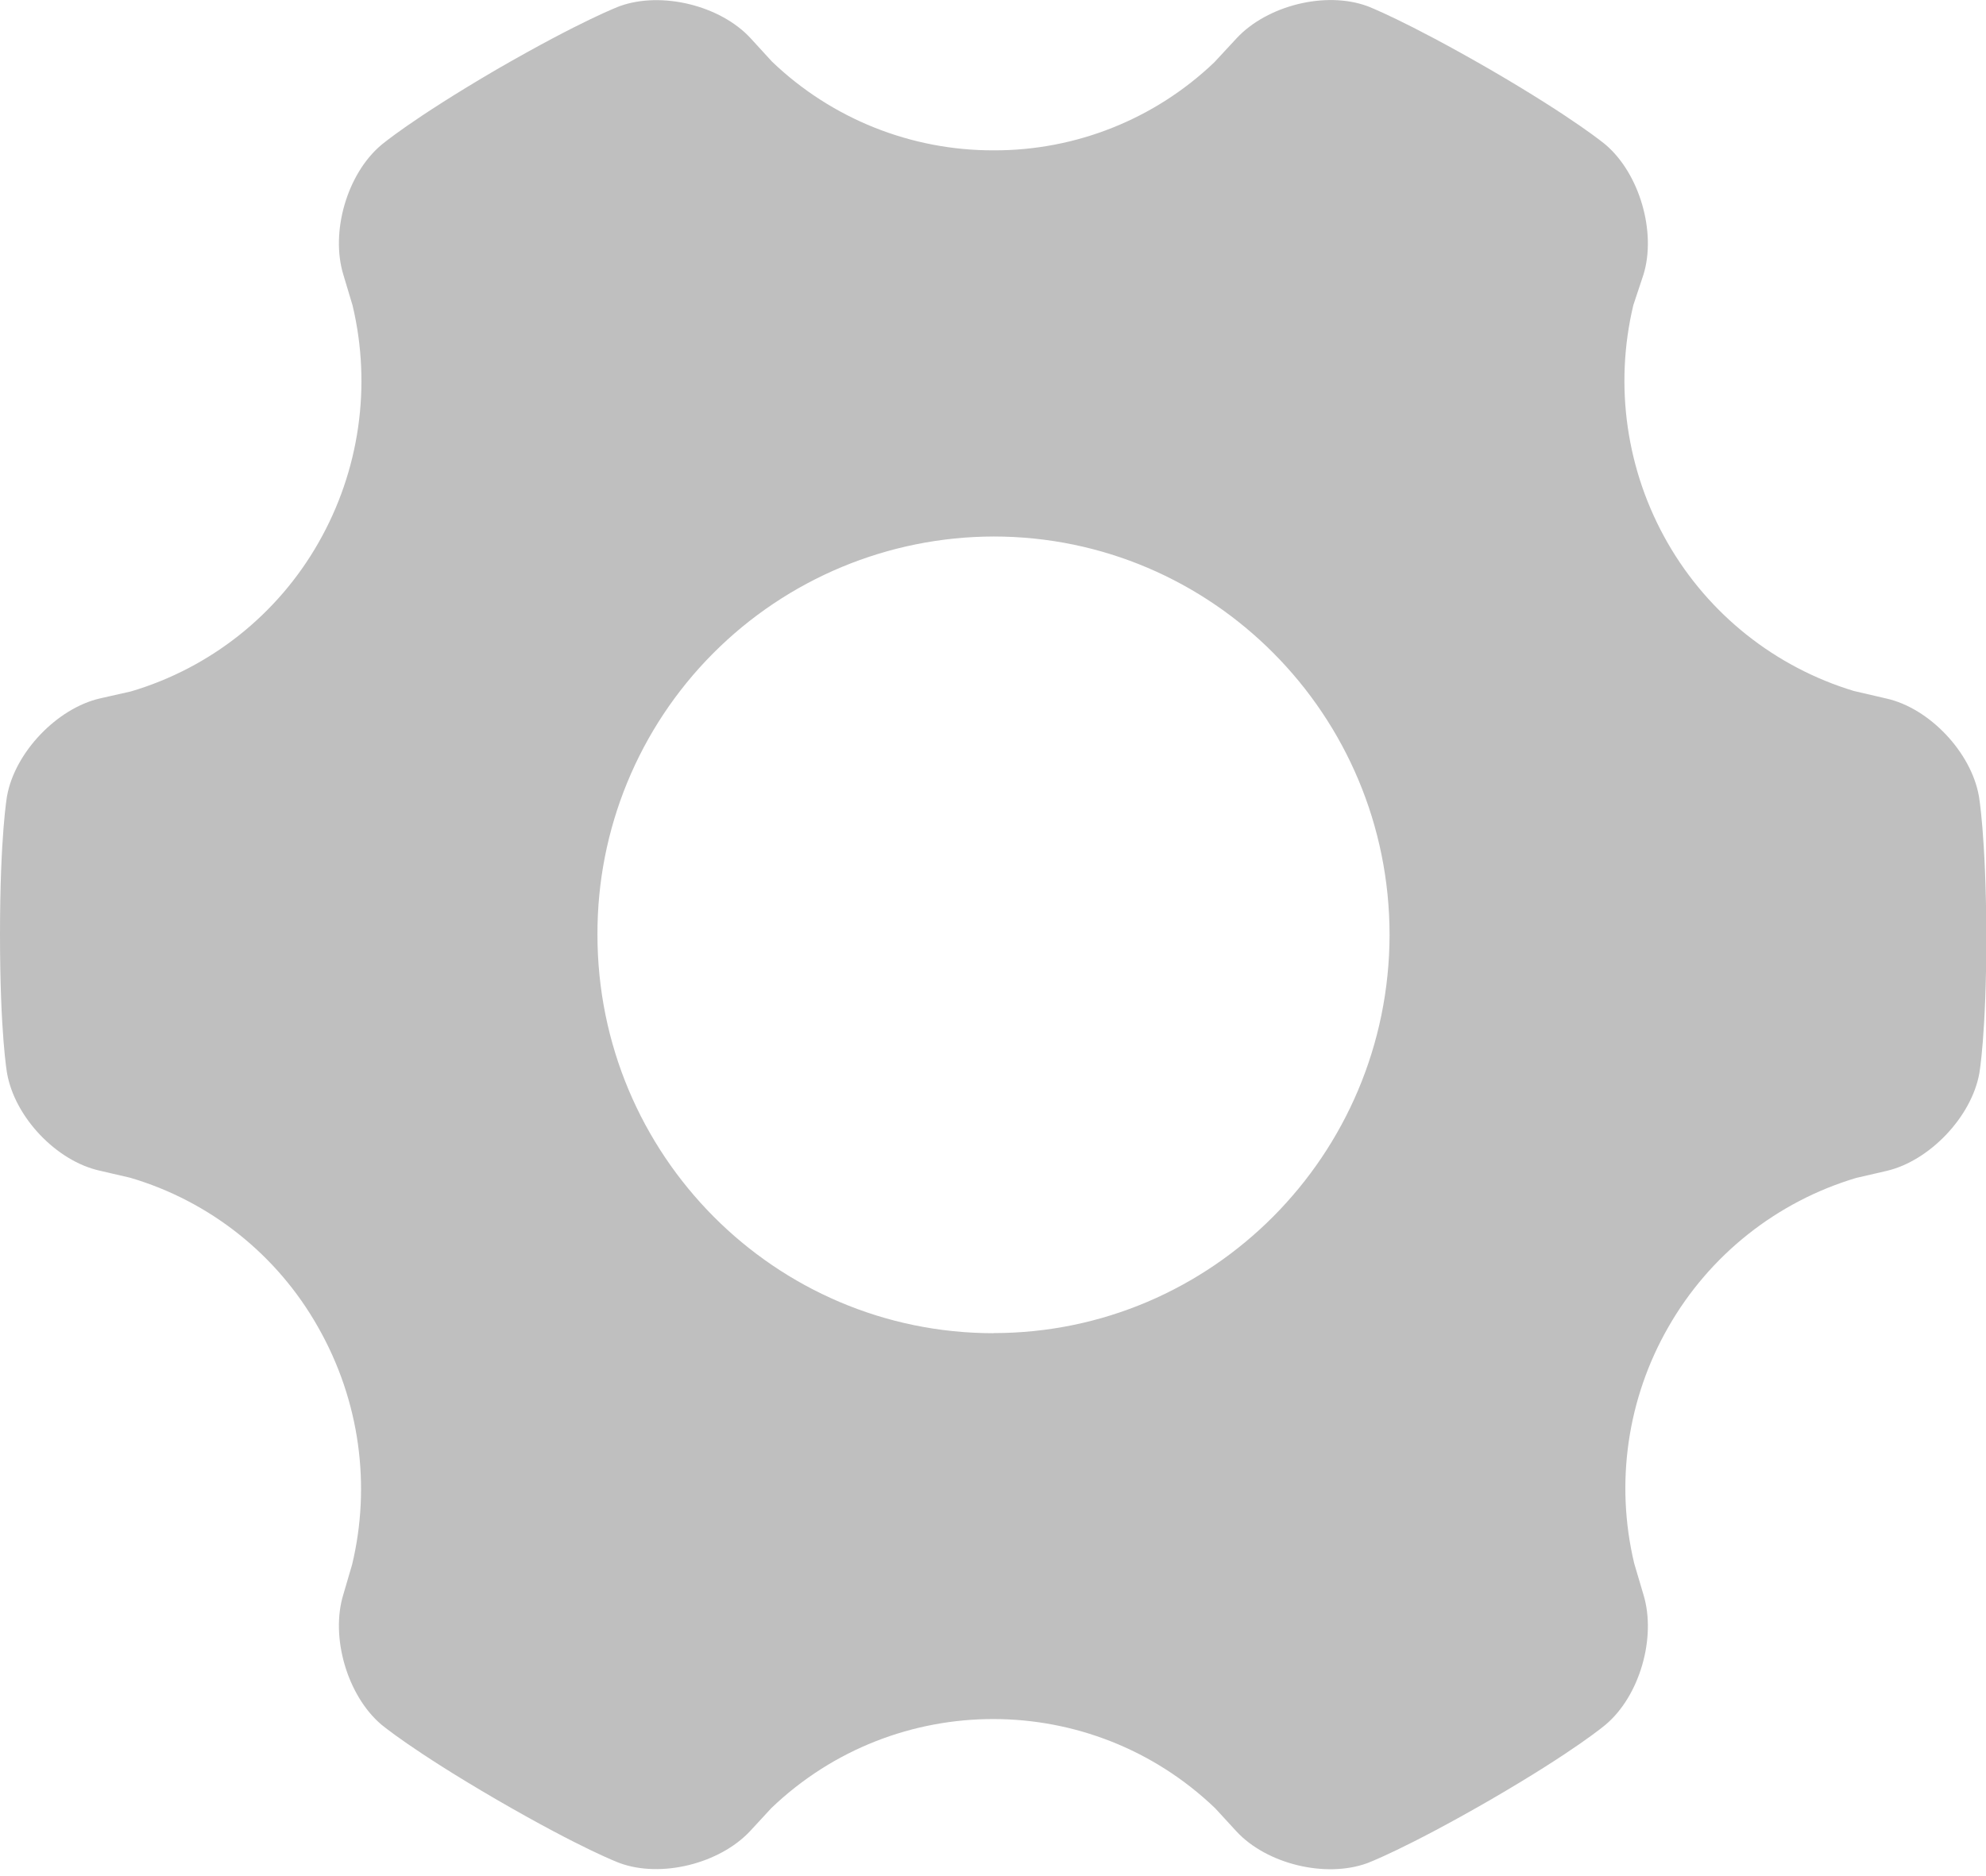
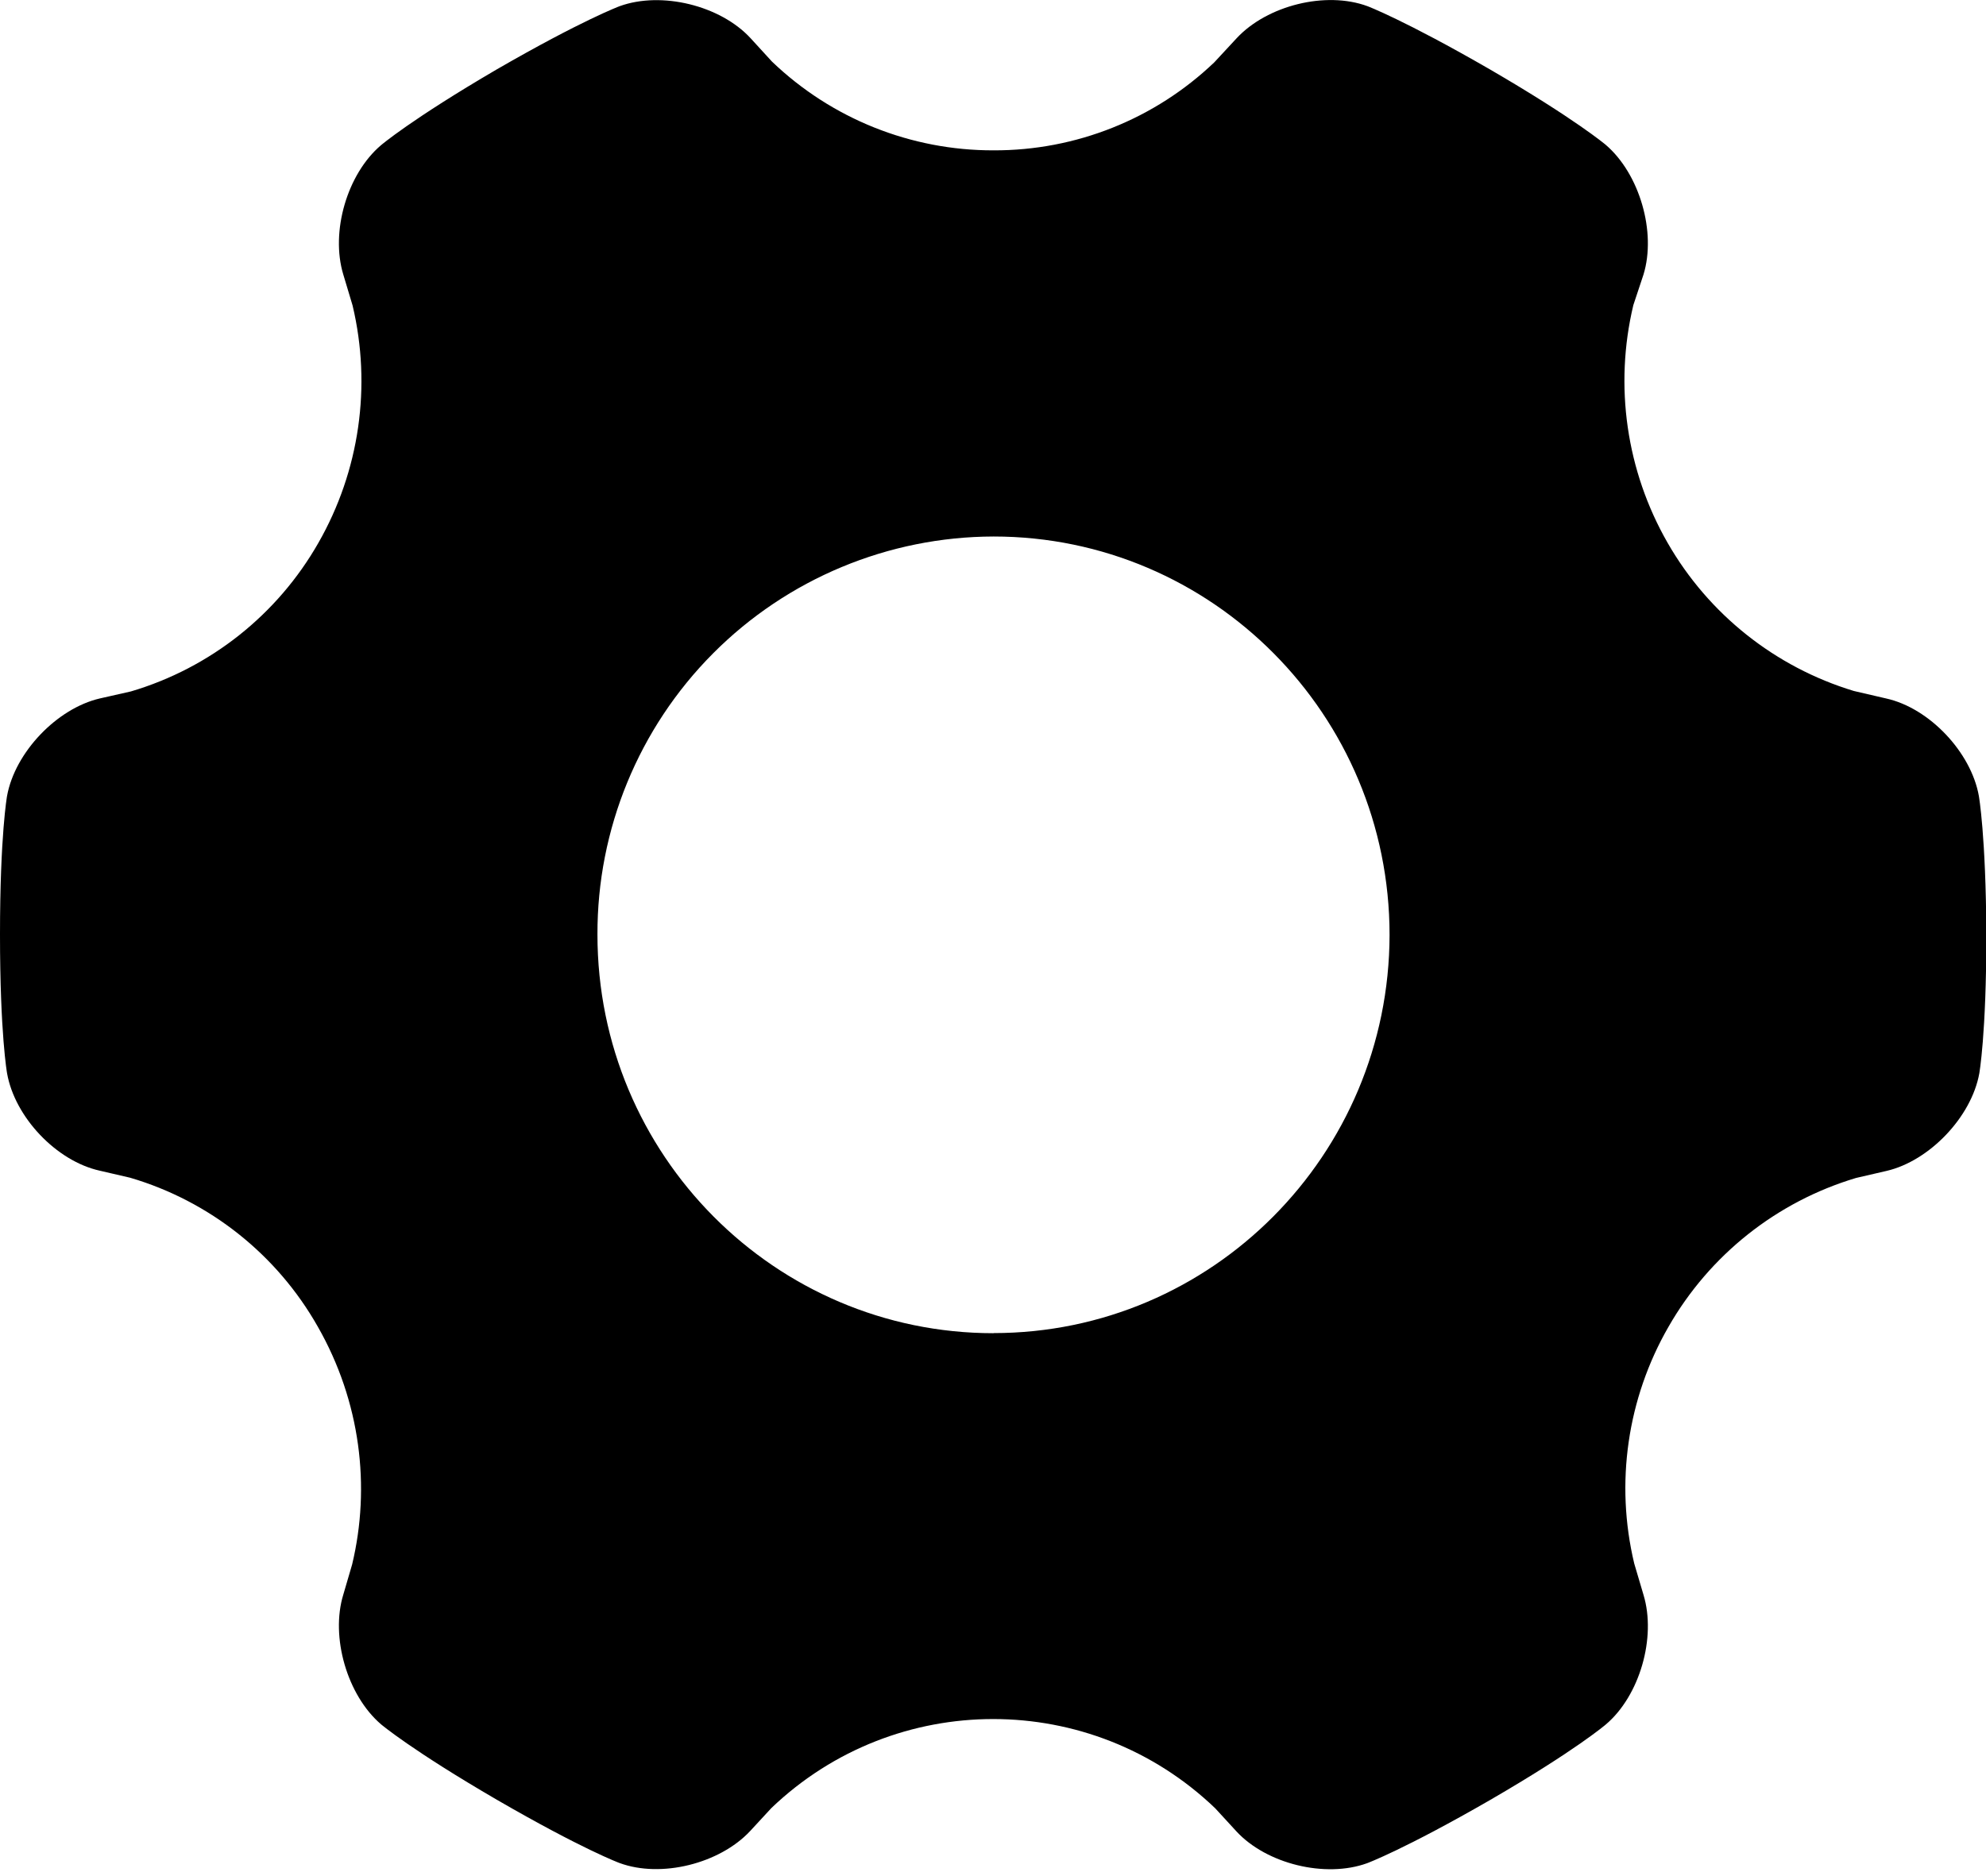
- <svg xmlns="http://www.w3.org/2000/svg" width="211.719" height="200" class="icon" p-id="10233" t="1543827724451" version="1.1" viewBox="0 0 1084 1024">
+ <svg xmlns="http://www.w3.org/2000/svg" t="1588584086939" class="icon" viewBox="0 0 1084 1024" version="1.1" p-id="1156" width="211.719" height="200">
  <defs>
-     <style type="text/css">@font-face{font-family:rbicon;src:url(chrome-extension://dipiagiiohfljcicegpgffpbnjmgjcnf/fonts/rbicon.woff2) format("woff2");font-weight:400;font-style:normal}</style>
+     <style type="text/css" />
  </defs>
-   <path fill="#bfbfbf" d="M1080.096 434.501c-4.216-23.732-26.924-47.945-50.596-53.186l-17.648-4.096a175.94 175.94 0 0 1-101.613-80.833 177.807 177.807 0 0 1-18.732-129.802l5.541-16.685c7.107-23.129-2.108-54.993-20.6-70.834 0 0-16.624-14.094-63.245-41.199-46.801-26.984-66.859-34.513-66.859-34.513-22.768-8.372-54.631-0.361-71.256 17.407l-12.288 13.251a173.471 173.471 0 0 1-120.466 48.066A174.133 174.133 0 0 1 421.329 33.591L409.584 20.761C393.14 2.992 361.096-4.898 338.268 3.354c0 0-20.359 7.529-67.099 34.513-46.801 27.346-63.245 41.44-63.245 41.44-18.431 15.661-27.647 47.223-20.539 70.593l5.06 16.865a178.048 178.048 0 0 1-18.672 129.621 174.916 174.916 0 0 1-102.275 81.073l-17.046 3.855c-23.31 5.421-46.259 29.333-50.596 53.186 0 0-3.855 21.383-3.855 75.713 0 54.33 3.855 75.713 3.855 75.713 4.216 23.973 26.924 47.945 50.596 53.186l16.624 3.855a174.254 174.254 0 0 1 102.396 81.314c23.31 40.838 28.912 87.338 18.732 129.802l-4.819 16.444c-7.107 23.129 2.108 54.993 20.6 70.834 0 0 16.624 14.094 63.245 41.199 46.801 27.105 66.919 34.513 66.919 34.513 22.708 8.372 54.631 0.361 71.256-17.407l11.625-12.589a175.097 175.097 0 0 1 242.257 0.12l11.625 12.649c16.383 17.708 48.427 25.599 71.256 17.347 0 0 20.359-7.529 67.16-34.513 46.741-27.105 63.124-41.199 63.124-41.199 18.491-15.6 27.707-47.464 20.6-70.834l-5.06-17.106a176.723 176.723 0 0 1 18.672-129.139 176.061 176.061 0 0 1 102.396-81.314l16.685-3.855c23.31-5.421 46.259-29.333 50.596-53.186 0 0 3.855-21.383 3.855-75.713-0.241-54.33-4.096-75.833-4.096-75.833z m-537.819 293.334c-119.261 0-216.176-97.336-216.176-217.621a216.658 216.658 0 0 1 216.236-217.32c119.201 0 216.116 97.276 216.116 217.561-0.241 120.044-96.975 217.32-216.176 217.32z" p-id="10234" />
+   <path d="M1080.096 434.5c-4.216-23.731-26.924-47.945-50.596-53.185l-17.648-4.096a175.94 175.94 0 0 1-101.613-80.832 177.807 177.807 0 0 1-18.732-129.802l5.541-16.685c7.108-23.13-2.108-54.992-20.6-70.833 0 0-16.624-14.095-63.244-41.2-46.8-26.984-66.858-34.513-66.858-34.513-22.768-8.373-54.632-0.362-71.256 17.407l-12.287 13.251a173.47 173.47 0 0 1-120.466 48.066 174.133 174.133 0 0 1-121.008-48.487l-11.745-12.83C393.14 2.992 361.096-4.899 338.268 3.354c0 0-20.359 7.529-67.1 34.513-46.8 27.346-63.244 41.44-63.244 41.44-18.431 15.661-27.647 47.223-20.54 70.593l5.06 16.866a178.048 178.048 0 0 1-18.672 129.62A174.916 174.916 0 0 1 71.496 377.46l-17.045 3.855c-23.31 5.421-46.26 29.334-50.596 53.186 0 0-3.855 21.382-3.855 75.712s3.855 75.713 3.855 75.713C8.07 609.9 30.779 633.872 54.45 639.112l16.624 3.855A174.254 174.254 0 0 1 173.47 724.28c23.31 40.838 28.911 87.338 18.732 129.802l-4.818 16.444c-7.108 23.129 2.108 54.992 20.6 70.833 0 0 16.623 14.095 63.244 41.2 46.8 27.105 66.918 34.513 66.918 34.513 22.708 8.373 54.632 0.362 71.256-17.407l11.625-12.589a175.097 175.097 0 0 1 242.257 0.12l11.624 12.65c16.384 17.708 48.428 25.599 71.256 17.347 0 0 20.359-7.53 67.16-34.514 46.74-27.105 63.124-41.2 63.124-41.2 18.491-15.6 27.707-47.463 20.6-70.833l-5.06-17.106A176.723 176.723 0 0 1 910.66 724.4a176.06 176.06 0 0 1 102.396-81.314l16.684-3.855c23.31-5.42 46.26-29.333 50.596-53.185 0 0 3.855-21.383 3.855-75.713-0.241-54.33-4.096-75.833-4.096-75.833z m-537.82 293.335c-119.26 0-216.175-97.336-216.175-217.622a216.658 216.658 0 0 1 216.236-217.32c119.2 0 216.115 97.276 216.115 217.561-0.24 120.045-96.974 217.32-216.175 217.32z" p-id="1157" />
</svg>
